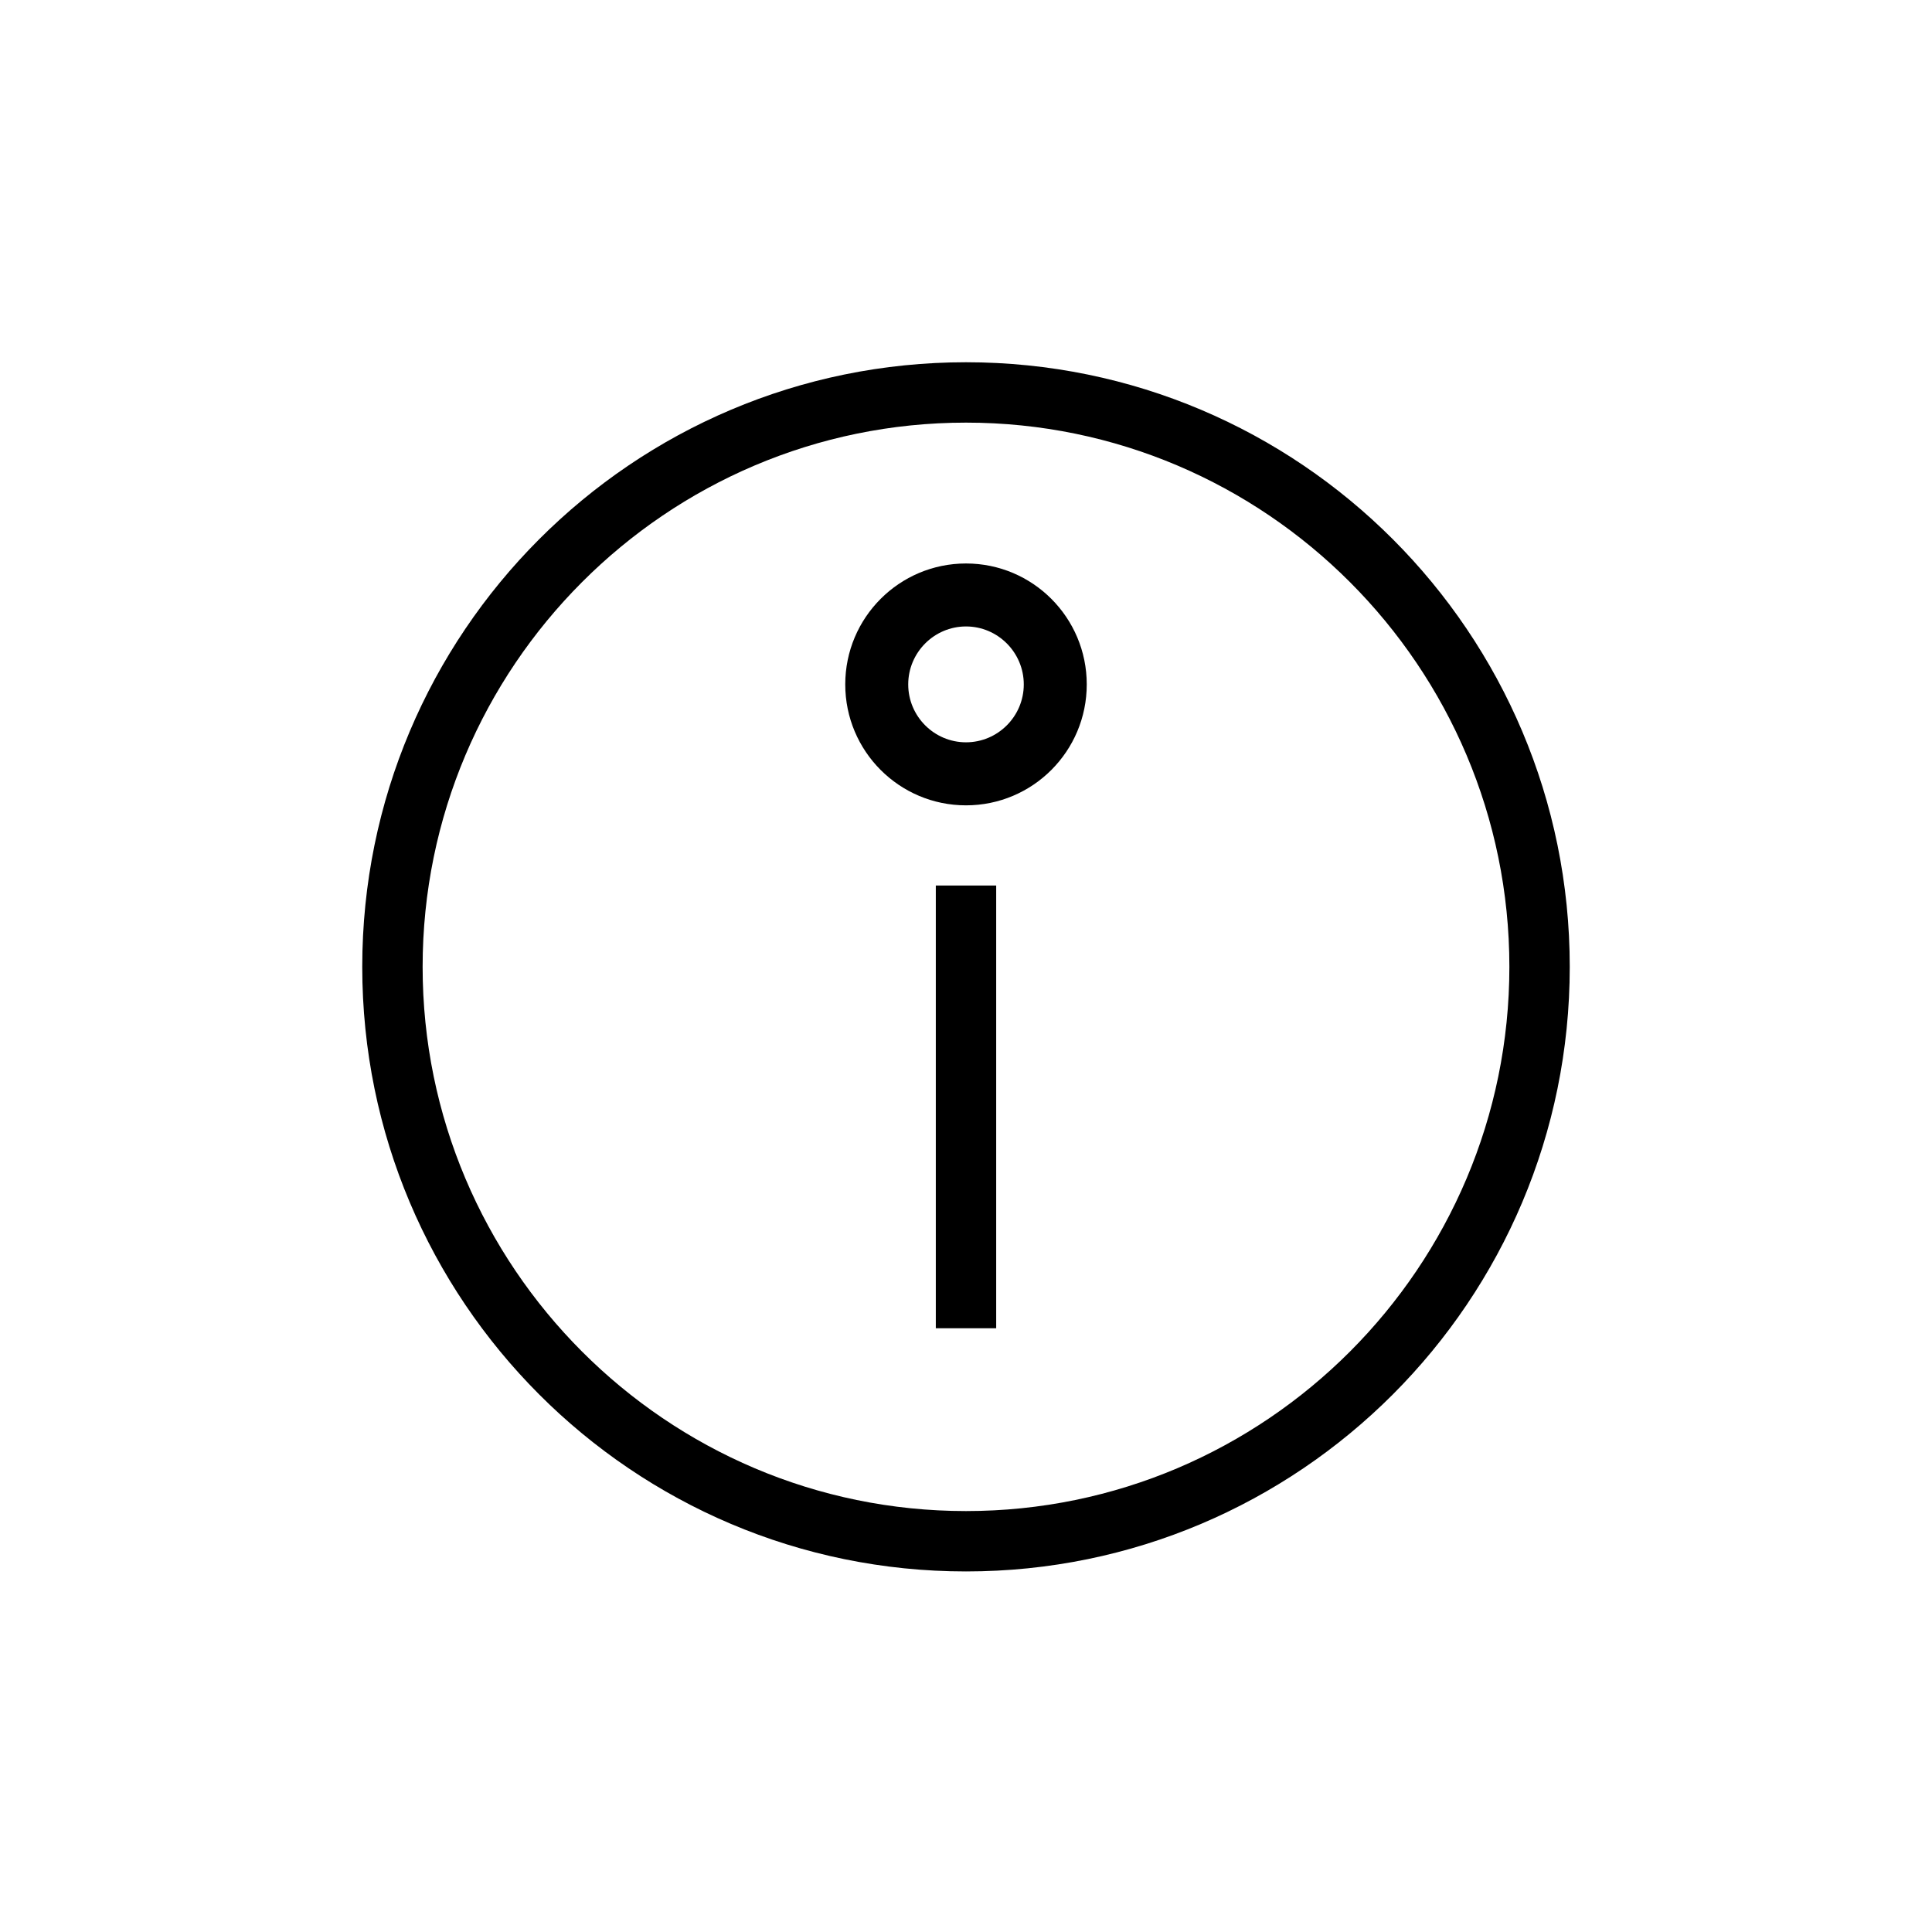
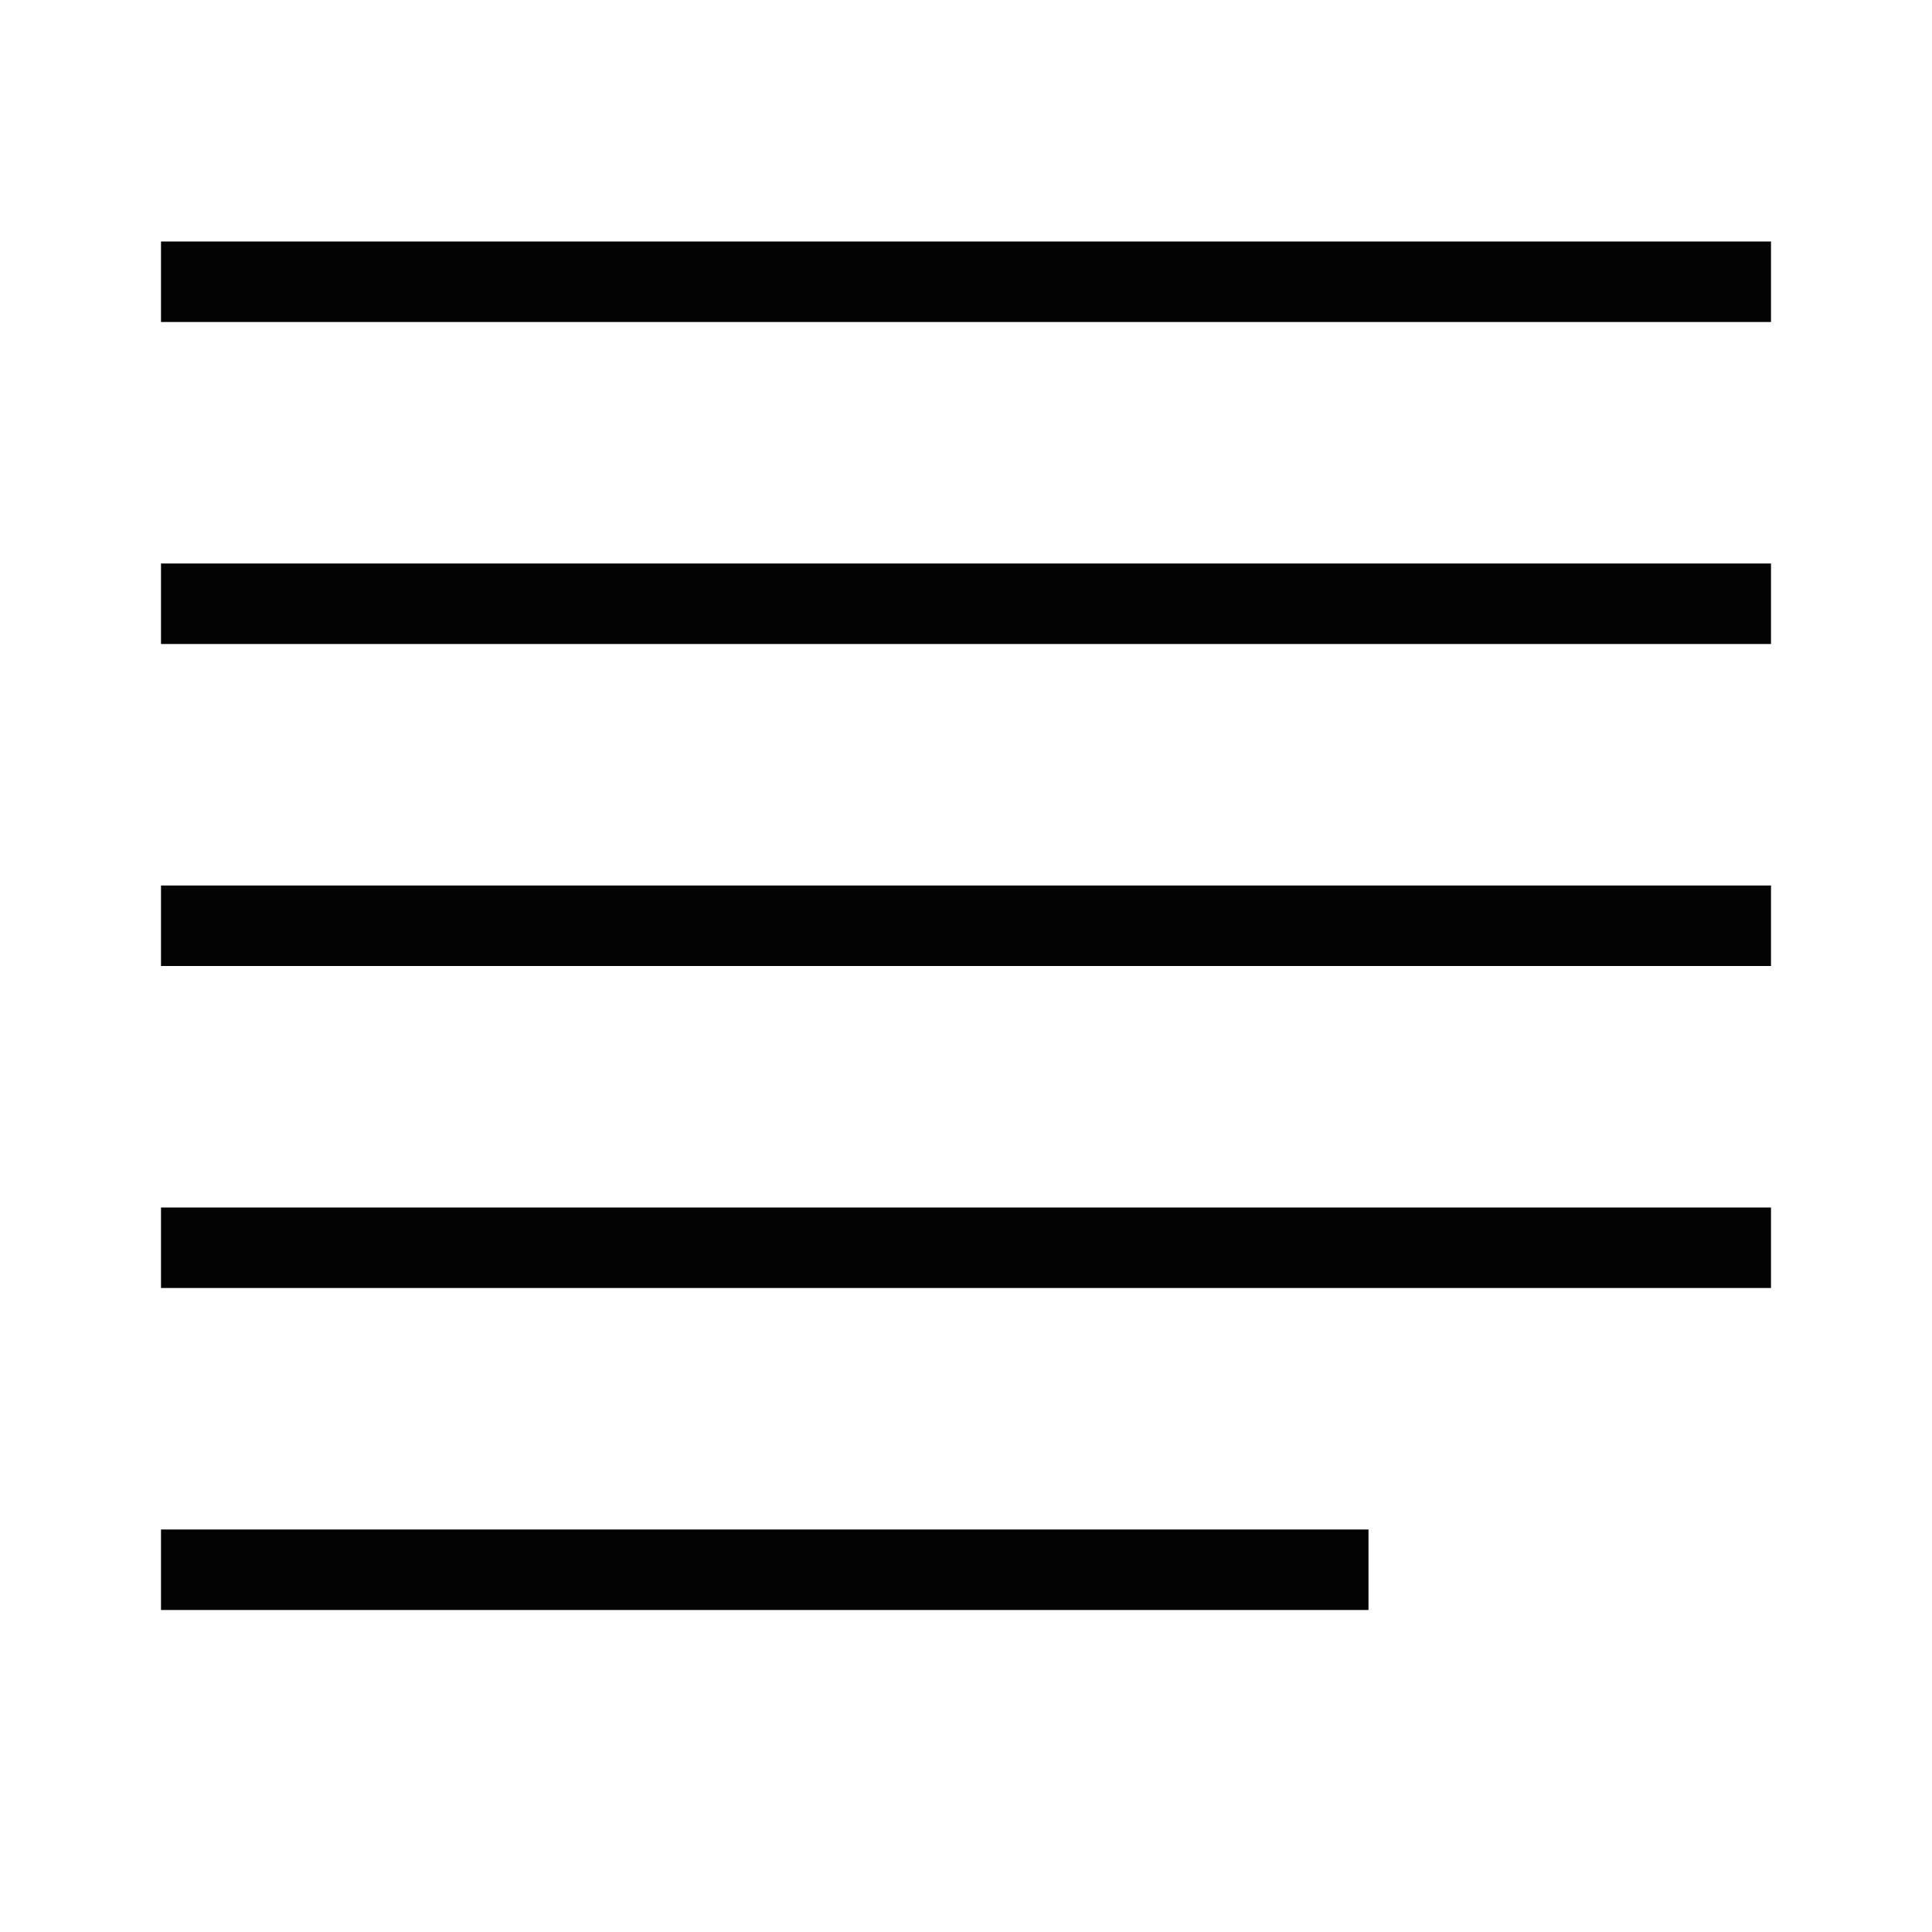
- <svg xmlns="http://www.w3.org/2000/svg" width="32" height="32" viewBox="0 0 32 32">
-   <g fill="none" fill-rule="evenodd">
-     <path fill="#000000" d="M16,6 C10.477,6 6,10.483 6,16.014 C6,21.544 10.477,26.028 16,26.028 C21.523,26.028 26,21.544 26,16.014 C26,10.483 21.523,6 16,6 M16,7 C20.963,7 25,11.044 25,16.014 C25,20.984 20.963,25.028 16,25.028 C11.037,25.028 7,20.984 7,16.014 C7,11.044 11.037,7 16,7" />
-     <path fill="#000000" d="M16,9.333 C14.895,9.333 14,10.23 14,11.336 C14,12.442 14.895,13.339 16,13.339 C17.105,13.339 18,12.442 18,11.336 C18,10.23 17.105,9.333 16,9.333 M16,10.376 C16.527,10.376 16.957,10.807 16.957,11.336 C16.957,11.865 16.527,12.295 16,12.295 C15.473,12.295 15.043,11.865 15.043,11.336 C15.043,10.807 15.473,10.376 16,10.376" />
-     <path stroke="#000000" d="M16,14.667 L16,22" />
+ <svg xmlns="http://www.w3.org/2000/svg" width="24px" height="24px" viewBox="0 0 24 24" version="1.1">
+   <defs />
+   <g id="Symbols" stroke="none" stroke-width="1" fill="none" fill-rule="evenodd" stroke-linecap="square">
+     <g id="icon-type-information" stroke="#030303">
+       <g id="Group-2" transform="translate(2, 2)">
+         <path d="M0.5,5.5 L19.5,5.5" id="Line-Copy" />
+         <path d="M0.5,9.5 L19.5,9.5" id="Line-Copy-2" />
+         <path d="M0.5,13.5 L19.5,13.5" id="Line-Copy-3" />
+         <path d="M0.5,17.5 L14.5,17.5" id="Line-Copy-4" />
+         <path d="M0.5,1.5 L19.5,1.5" id="Line-Copy" />
+       </g>
+     </g>
  </g>
</svg>
